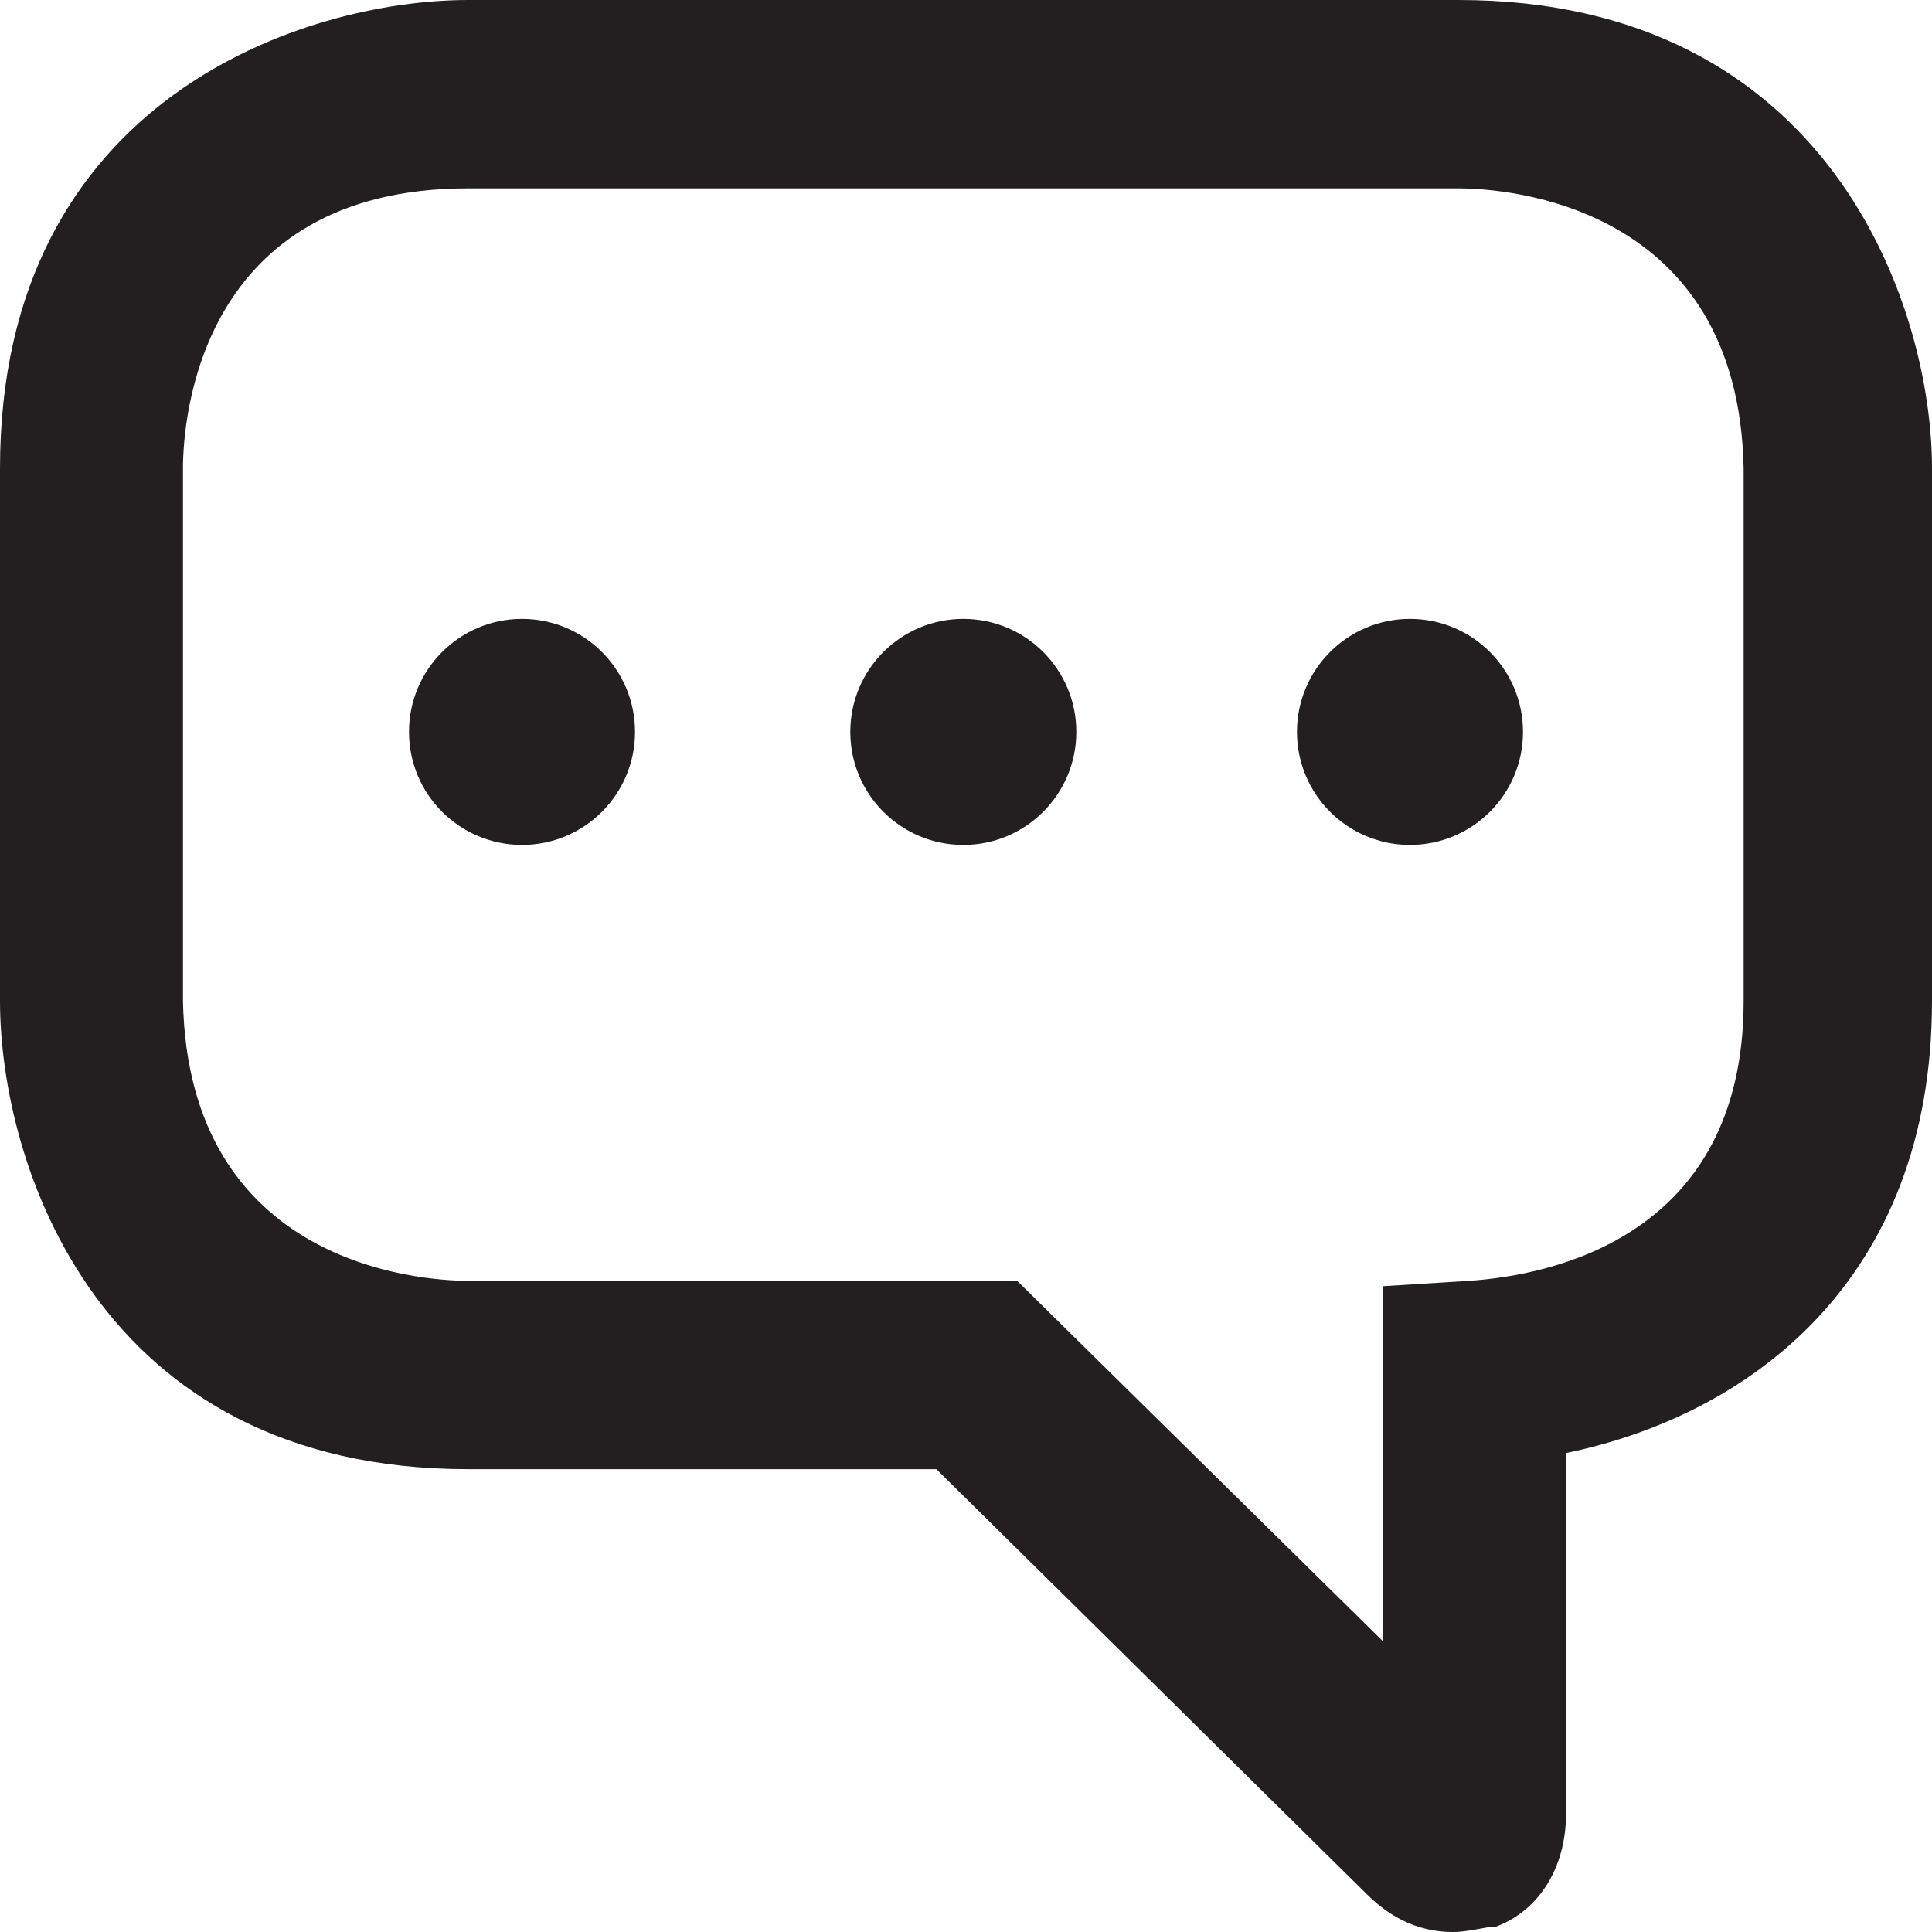
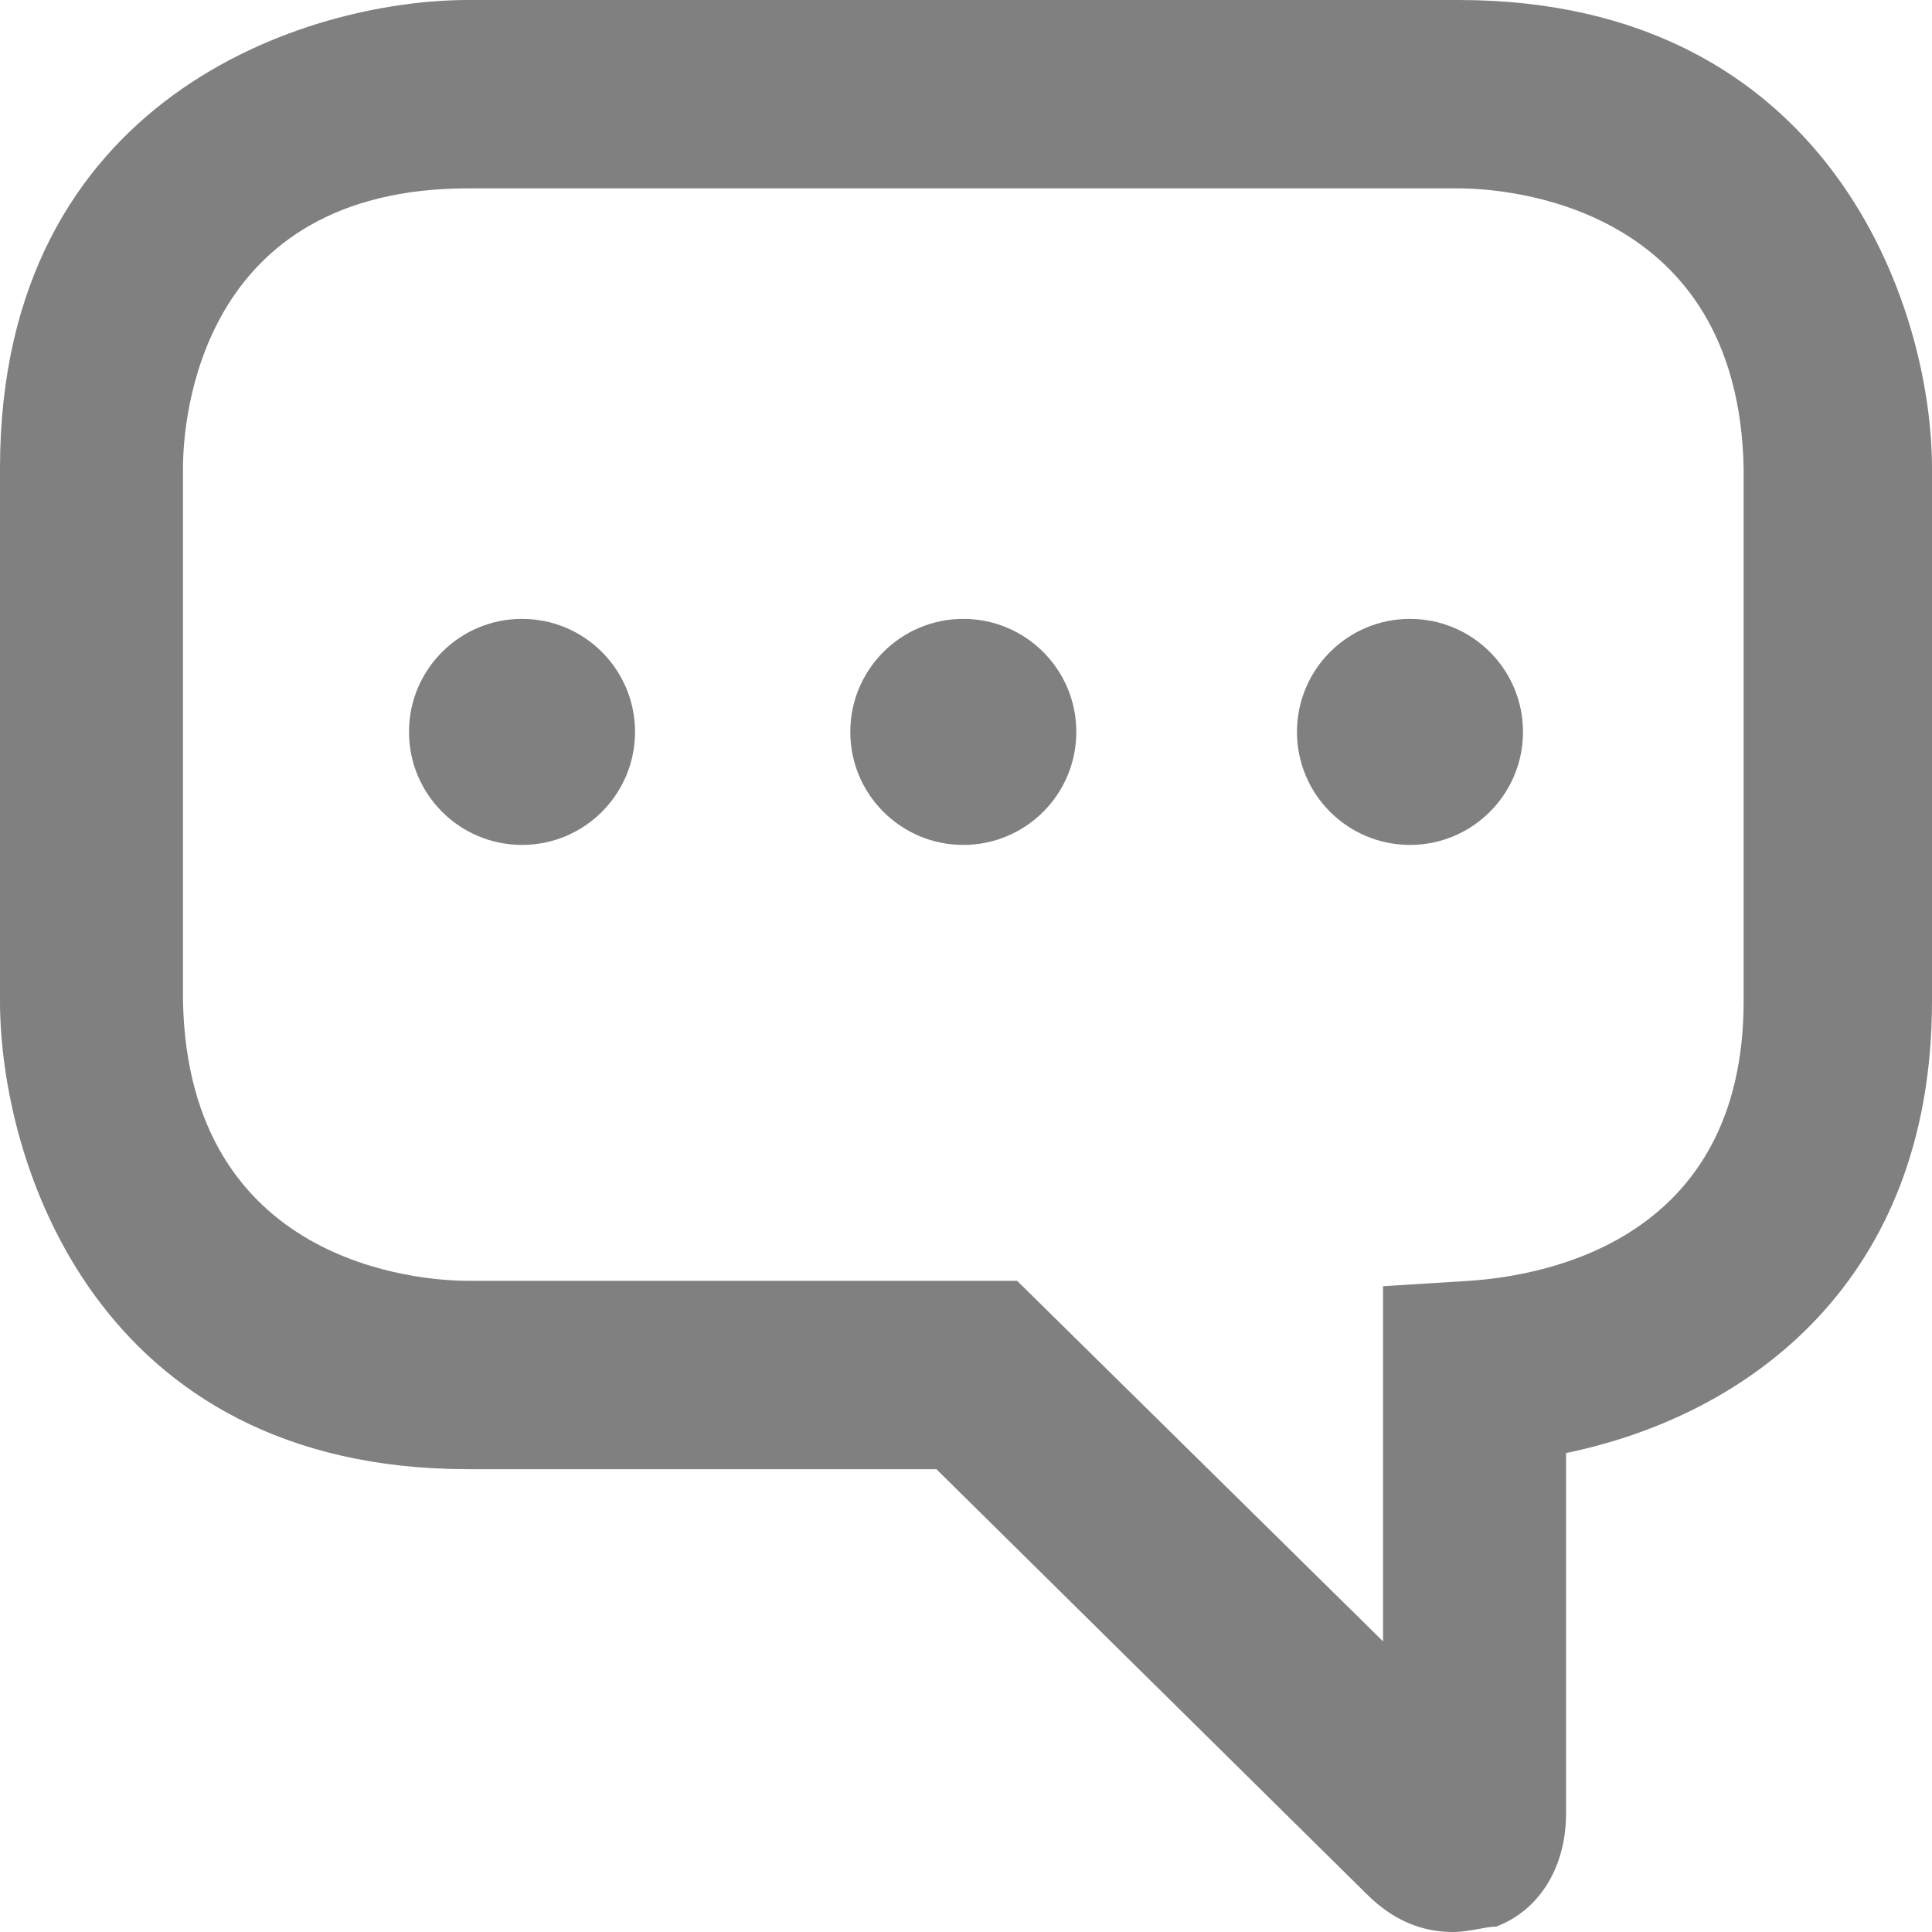
<svg xmlns="http://www.w3.org/2000/svg" viewBox="0 0 35.9 35.9">
  <style type="text/css">
- 	.st0{fill:#231F20;}
+ 	.st0{fill:#808080;}
</style>
  <circle class="st0" cx="9.7" cy="13.6" r="2.1" />
  <circle class="st0" cx="17.9" cy="13.6" r="2.1" />
  <circle class="st0" cx="26.2" cy="13.6" r="2.1" />
  <path class="st0" d="M27.1 0H8.7C5.7 0 0 1.8 0 8.7v9.9c0 3 1.8 8.7 8.7 8.7h8.7l8 7.9c0.6 0.6 1.2 0.7 1.6 0.7 0.3 0 0.6-0.1 0.8-0.1 0.8-0.3 1.3-1.1 1.3-2.1V27c3.4-0.7 6.8-3.2 6.8-8.4V8.7C35.9 5.7 34 0 27.1 0zM32.4 18.6c0 4.4-3.6 5.1-5.1 5.2l-1.6 0.1v6.6l-6.8-6.7H8.7c-0.9 0-5.2-0.3-5.3-5.2V8.7c0-0.9 0.3-5.2 5.3-5.2h18.4c0.9 0 5.2 0.3 5.3 5.2V18.6z" />
</svg>
